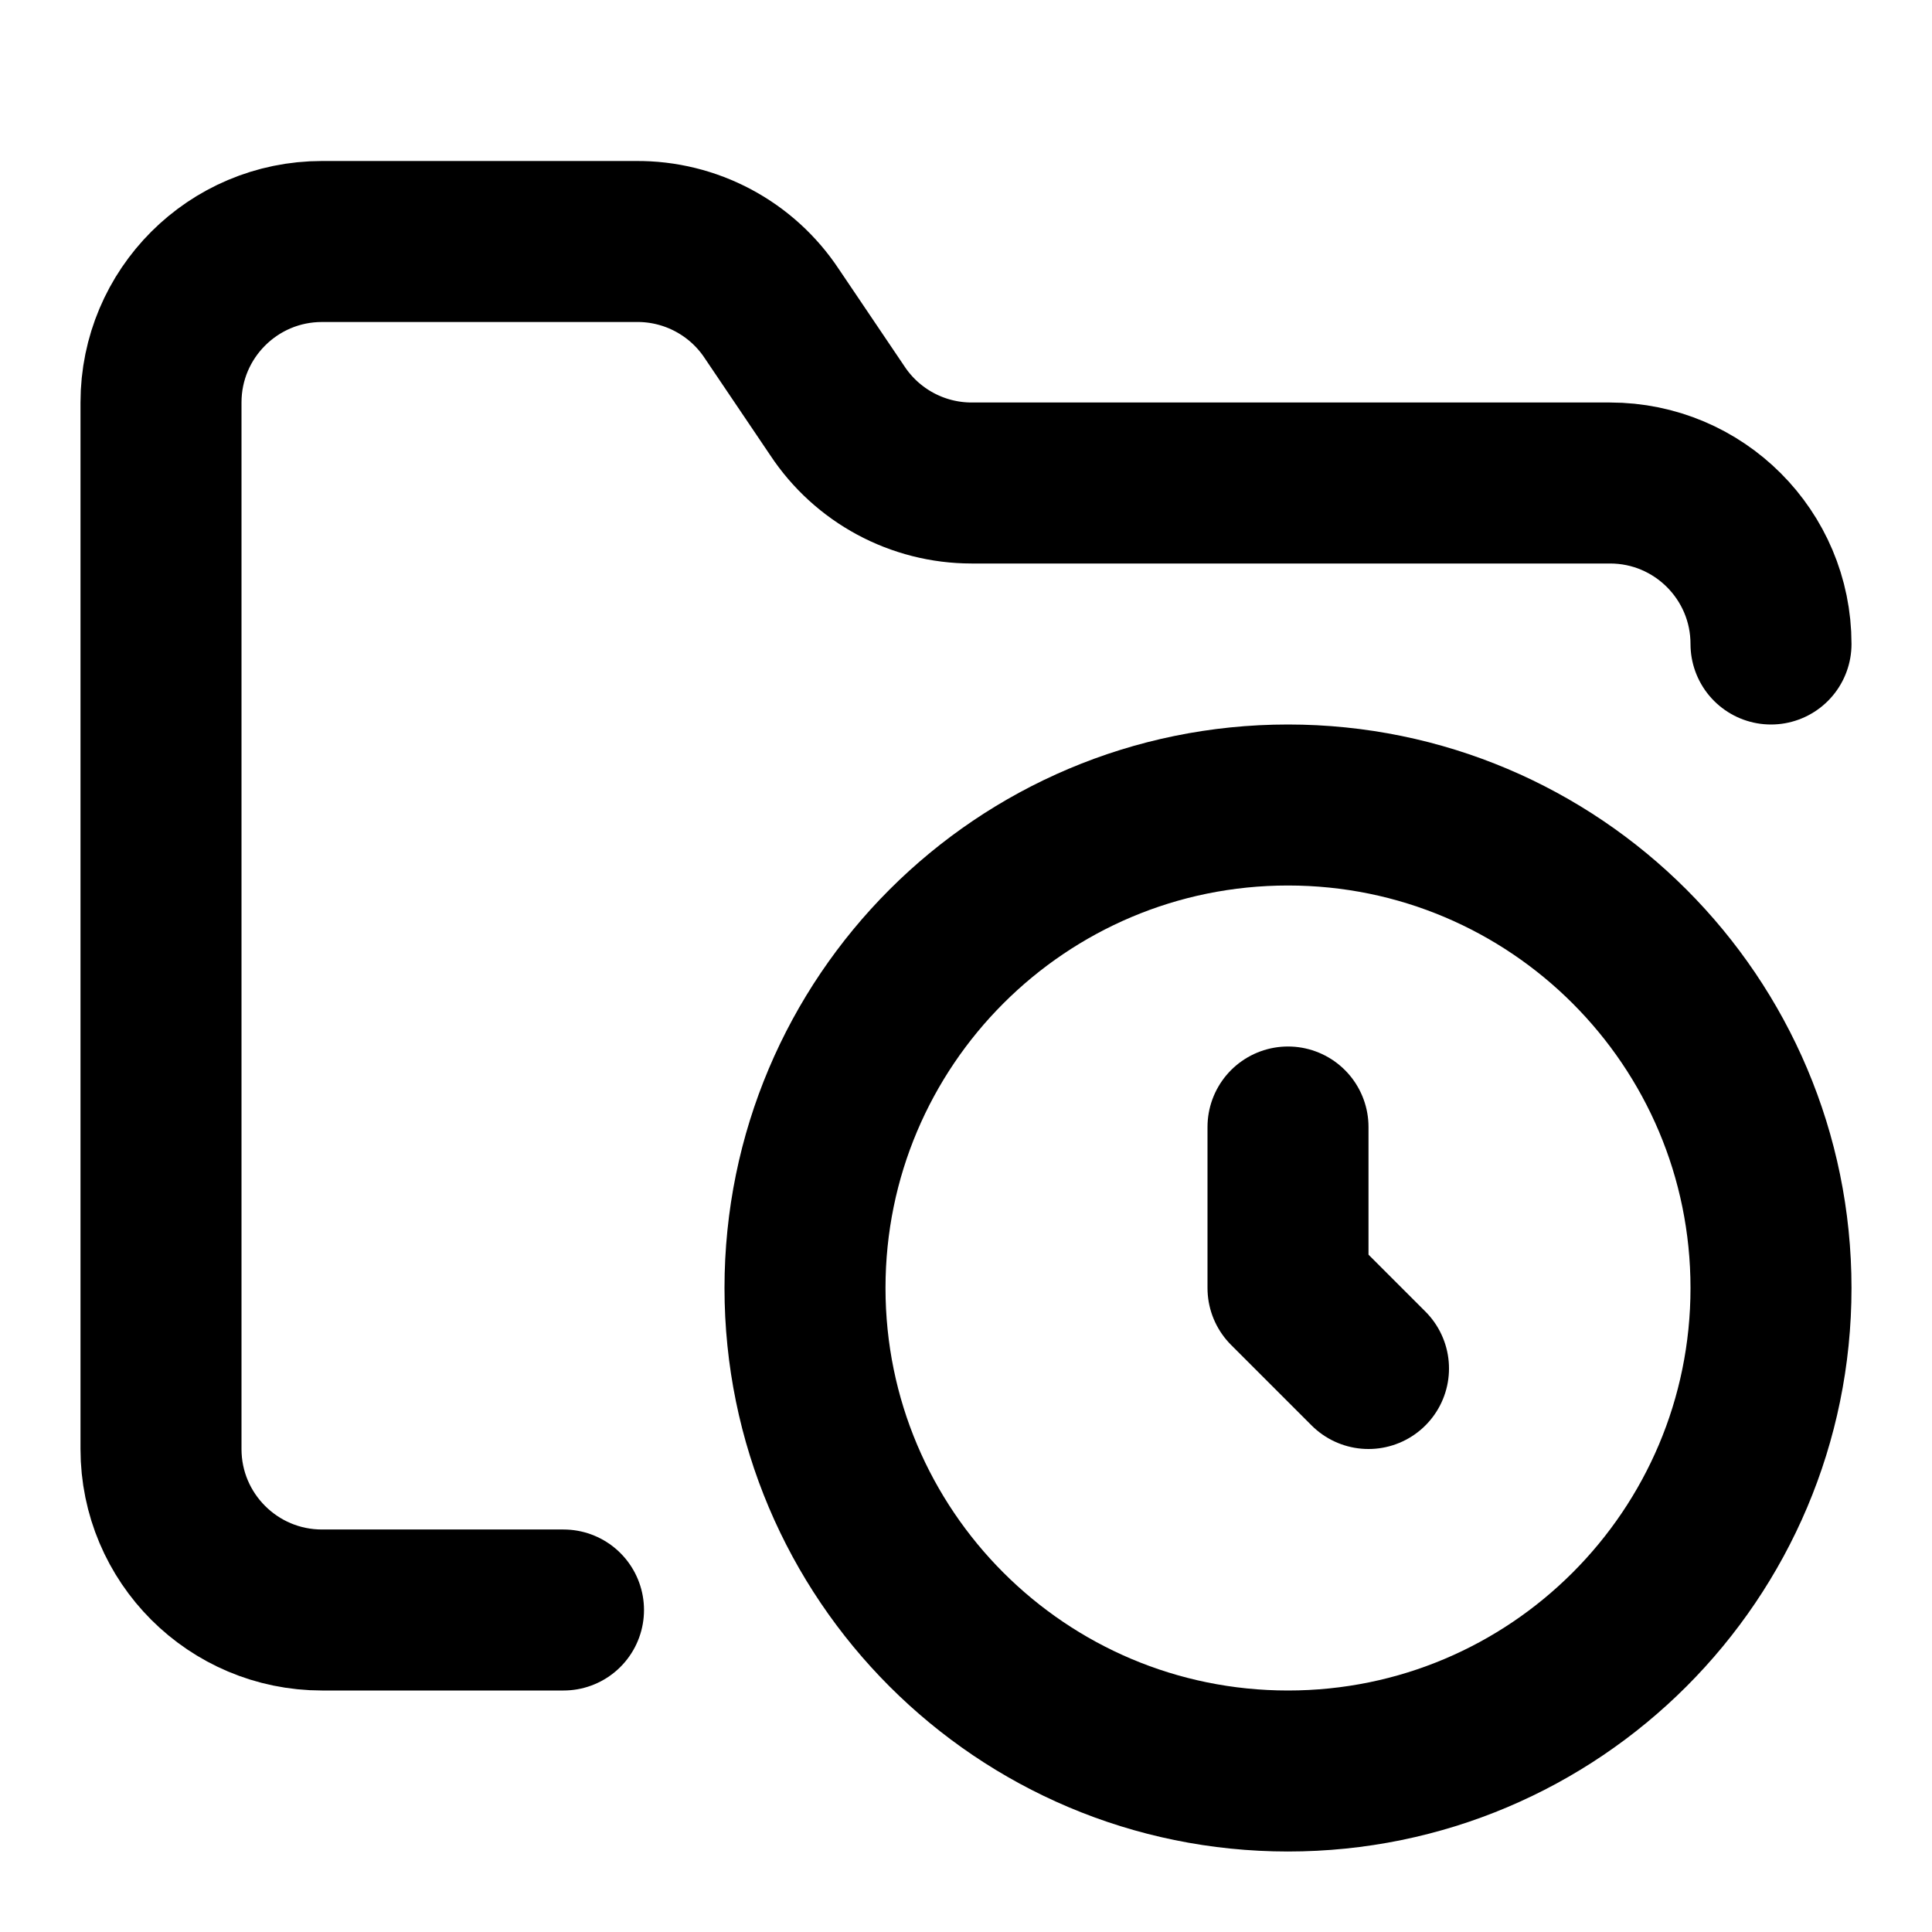
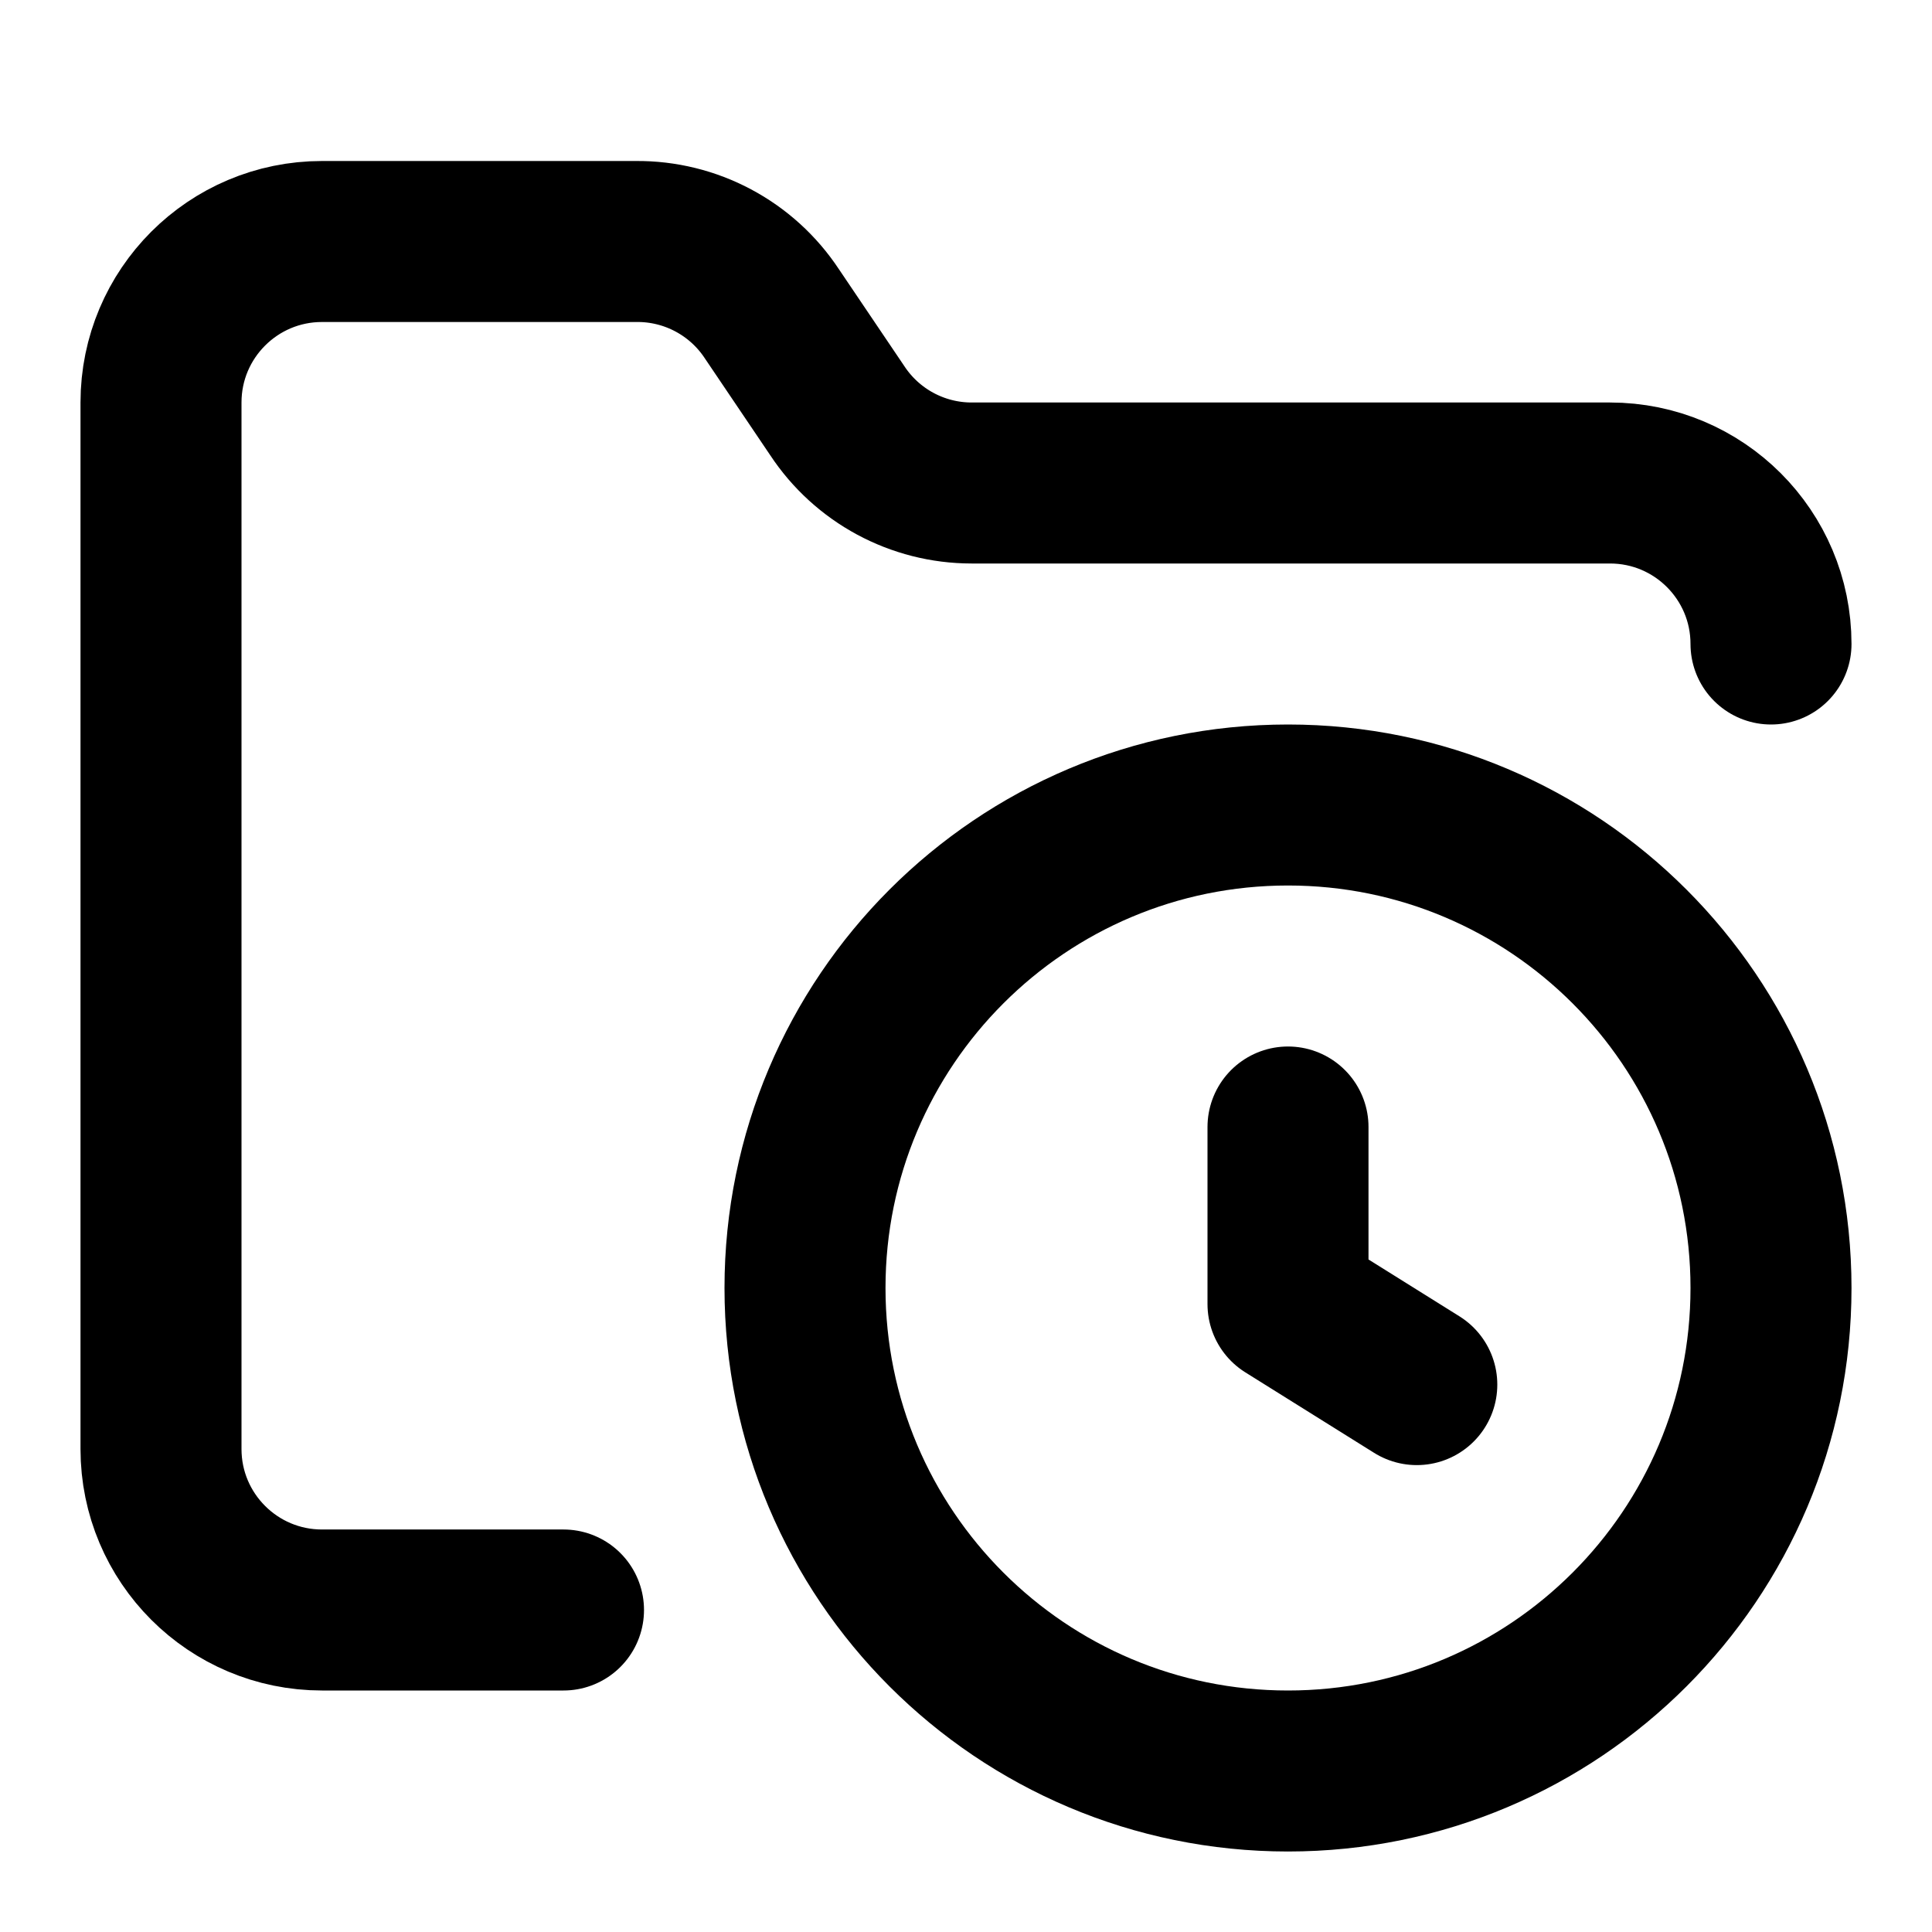
<svg xmlns="http://www.w3.org/2000/svg" width="24" height="24" viewBox="0 0 24 24" fill="none" stroke="currentColor" stroke-width="2" stroke-linecap="round" stroke-linejoin="round">
+   <path vector-effect="non-scaling-stroke" d="M16 14v2.2l1.6 1" />
+   <path vector-effect="non-scaling-stroke" d="M7 20H4a2 2 0 0 1-2-2V5a2 2 0 0 1 2-2h3.9a2 2 0 0 1 1.69.9l.81 1.2a2 2 0 0 0 1.67.9H20a2 2 0 0 1 2 2" />
  <circle vector-effect="non-scaling-stroke" cx="16" cy="16" r="6" />
-   <path vector-effect="non-scaling-stroke" d="M7 20H4a2 2 0 0 1-2-2V5a2 2 0 0 1 2-2h3.9a2 2 0 0 1 1.69.9l.81 1.2a2 2 0 0 0 1.67.9H20a2 2 0 0 1 2 2" />
-   <path vector-effect="non-scaling-stroke" d="M16 14v2l1 1" />
</svg>
